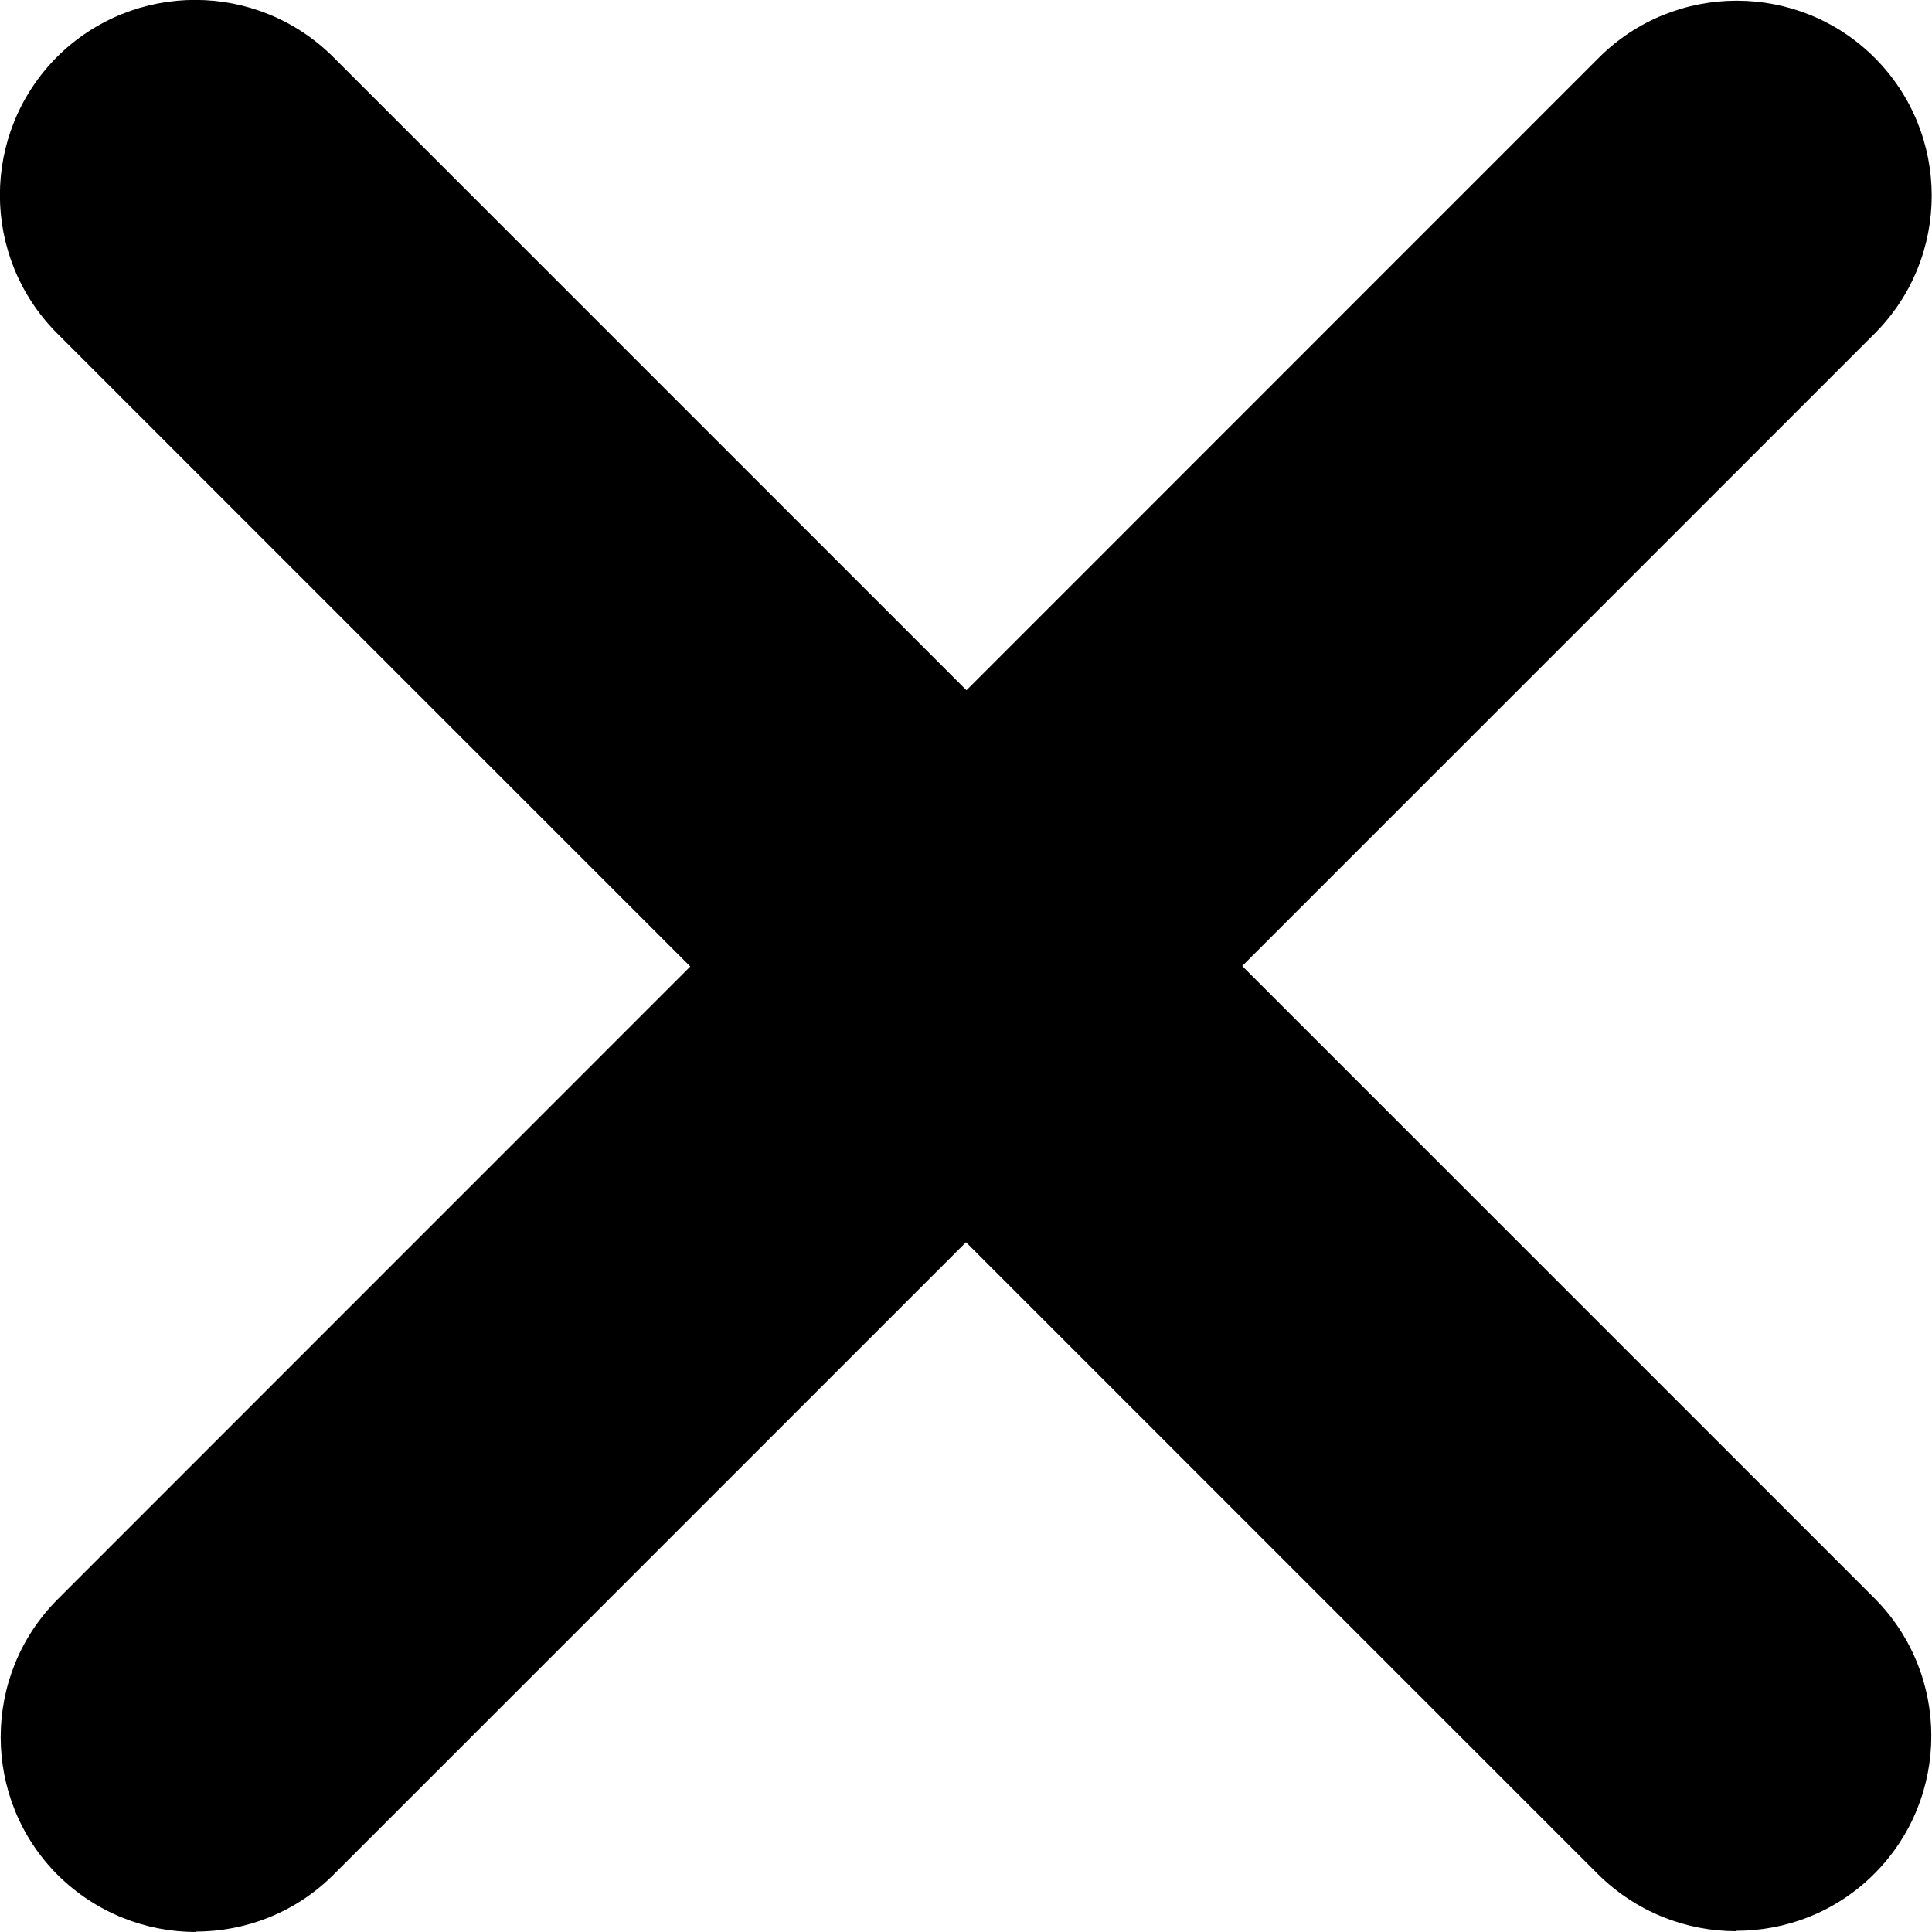
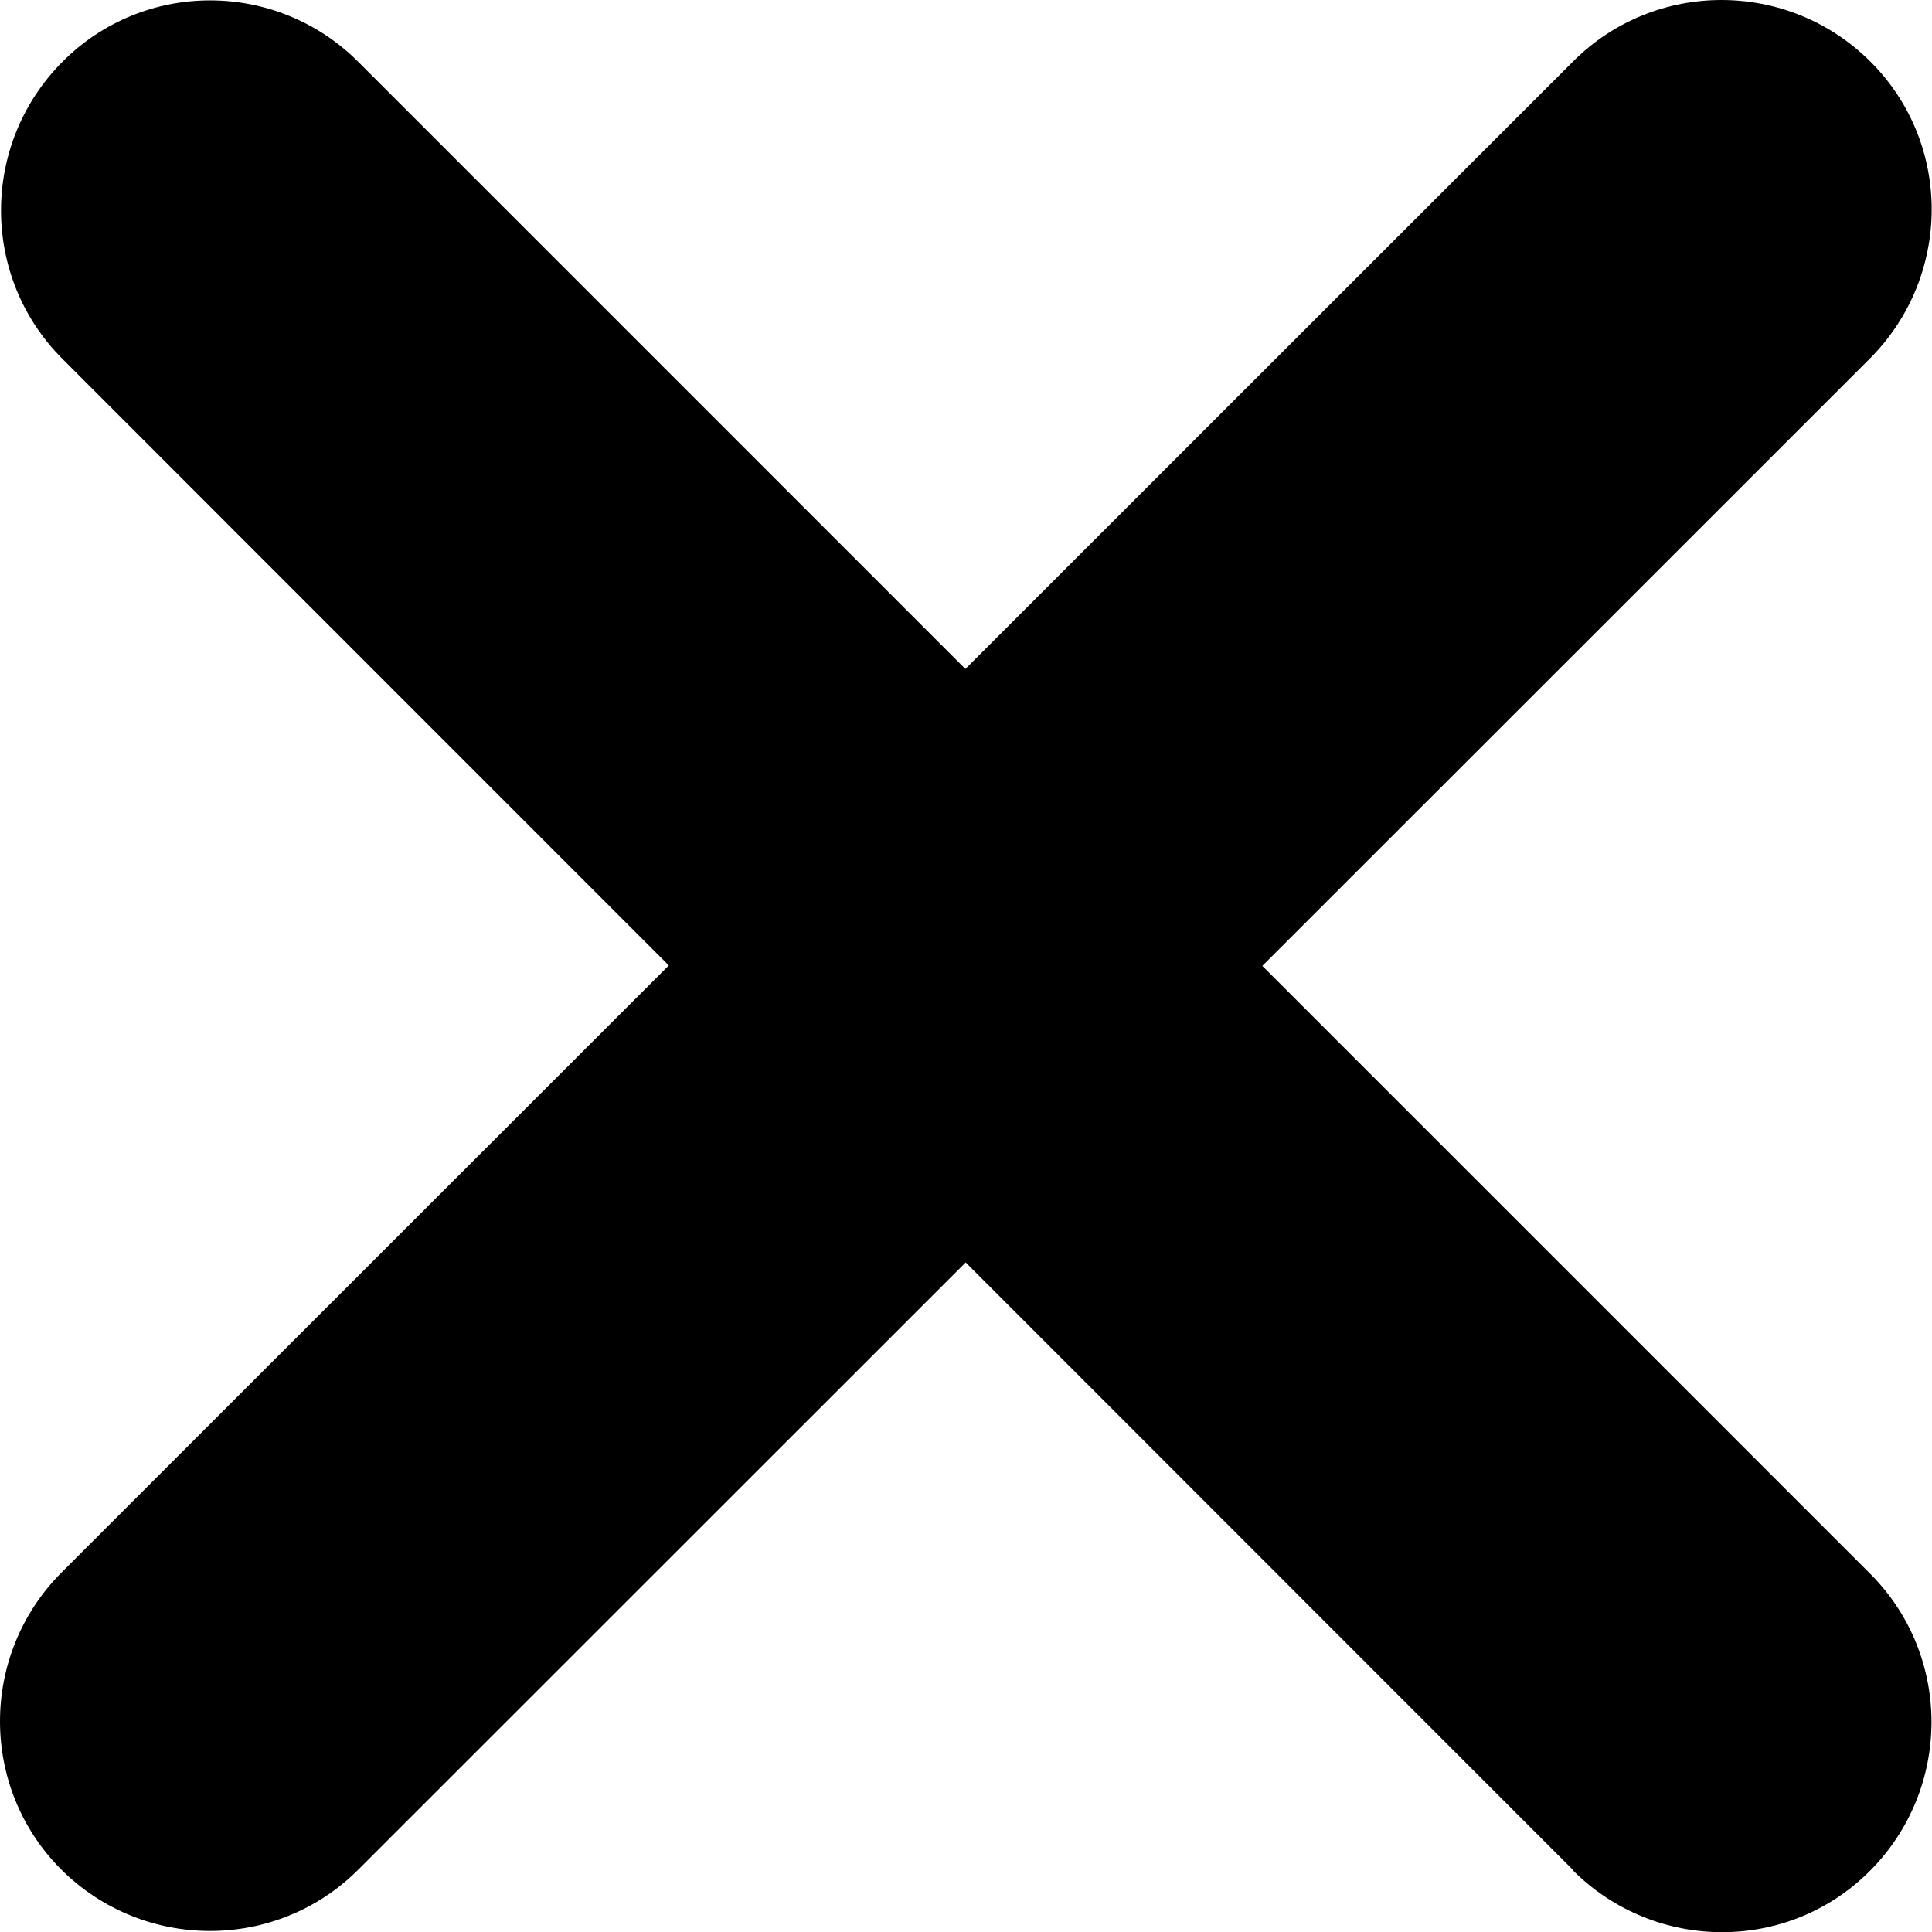
- <svg xmlns="http://www.w3.org/2000/svg" id="Layer_2" data-name="Layer 2" viewBox="0 0 49.52 49.52">
+ <svg xmlns="http://www.w3.org/2000/svg" id="Layer_2" data-name="Layer 2" viewBox="0 0 37.8 37.8">
  <g id="Layer_1-2" data-name="Layer 1">
    <g>
-       <path class="cls-1" d="m44.5,49.5c-1.28,0-2.56-.49-3.54-1.46L1.46,8.54C-.49,6.58-.49,3.42,1.46,1.46,3.42-.49,6.58-.49,8.54,1.46l39.5,39.5c1.95,1.95,1.95,5.12,0,7.07-.98.98-2.26,1.46-3.54,1.46Z" />
-       <path class="cls-1" d="m5.02,49.52c-1.28,0-2.56-.49-3.54-1.46-1.95-1.95-1.95-5.12,0-7.07L40.98,1.48c1.95-1.95,5.12-1.95,7.07,0,1.95,1.95,1.95,5.12,0,7.07L8.55,48.05c-.98.98-2.26,1.46-3.54,1.46Z" />
+       <path d="m30.79,36.6L1.22,7.02c-1.6-1.6-1.6-4.2,0-5.81S5.42-.39,7.02,1.22l29.57,29.57c1.6,1.6,1.6,4.2,0,5.81s-4.2,1.6-5.81,0Z" />
+       <path d="m1.2,36.58c-1.6-1.6-1.6-4.2,0-5.81L30.78,1.2c1.6-1.6,4.2-1.6,5.81,0s1.6,4.2,0,5.81L7.01,36.58c-1.6,1.6-4.2,1.6-5.81,0Z" />
    </g>
  </g>
</svg>
